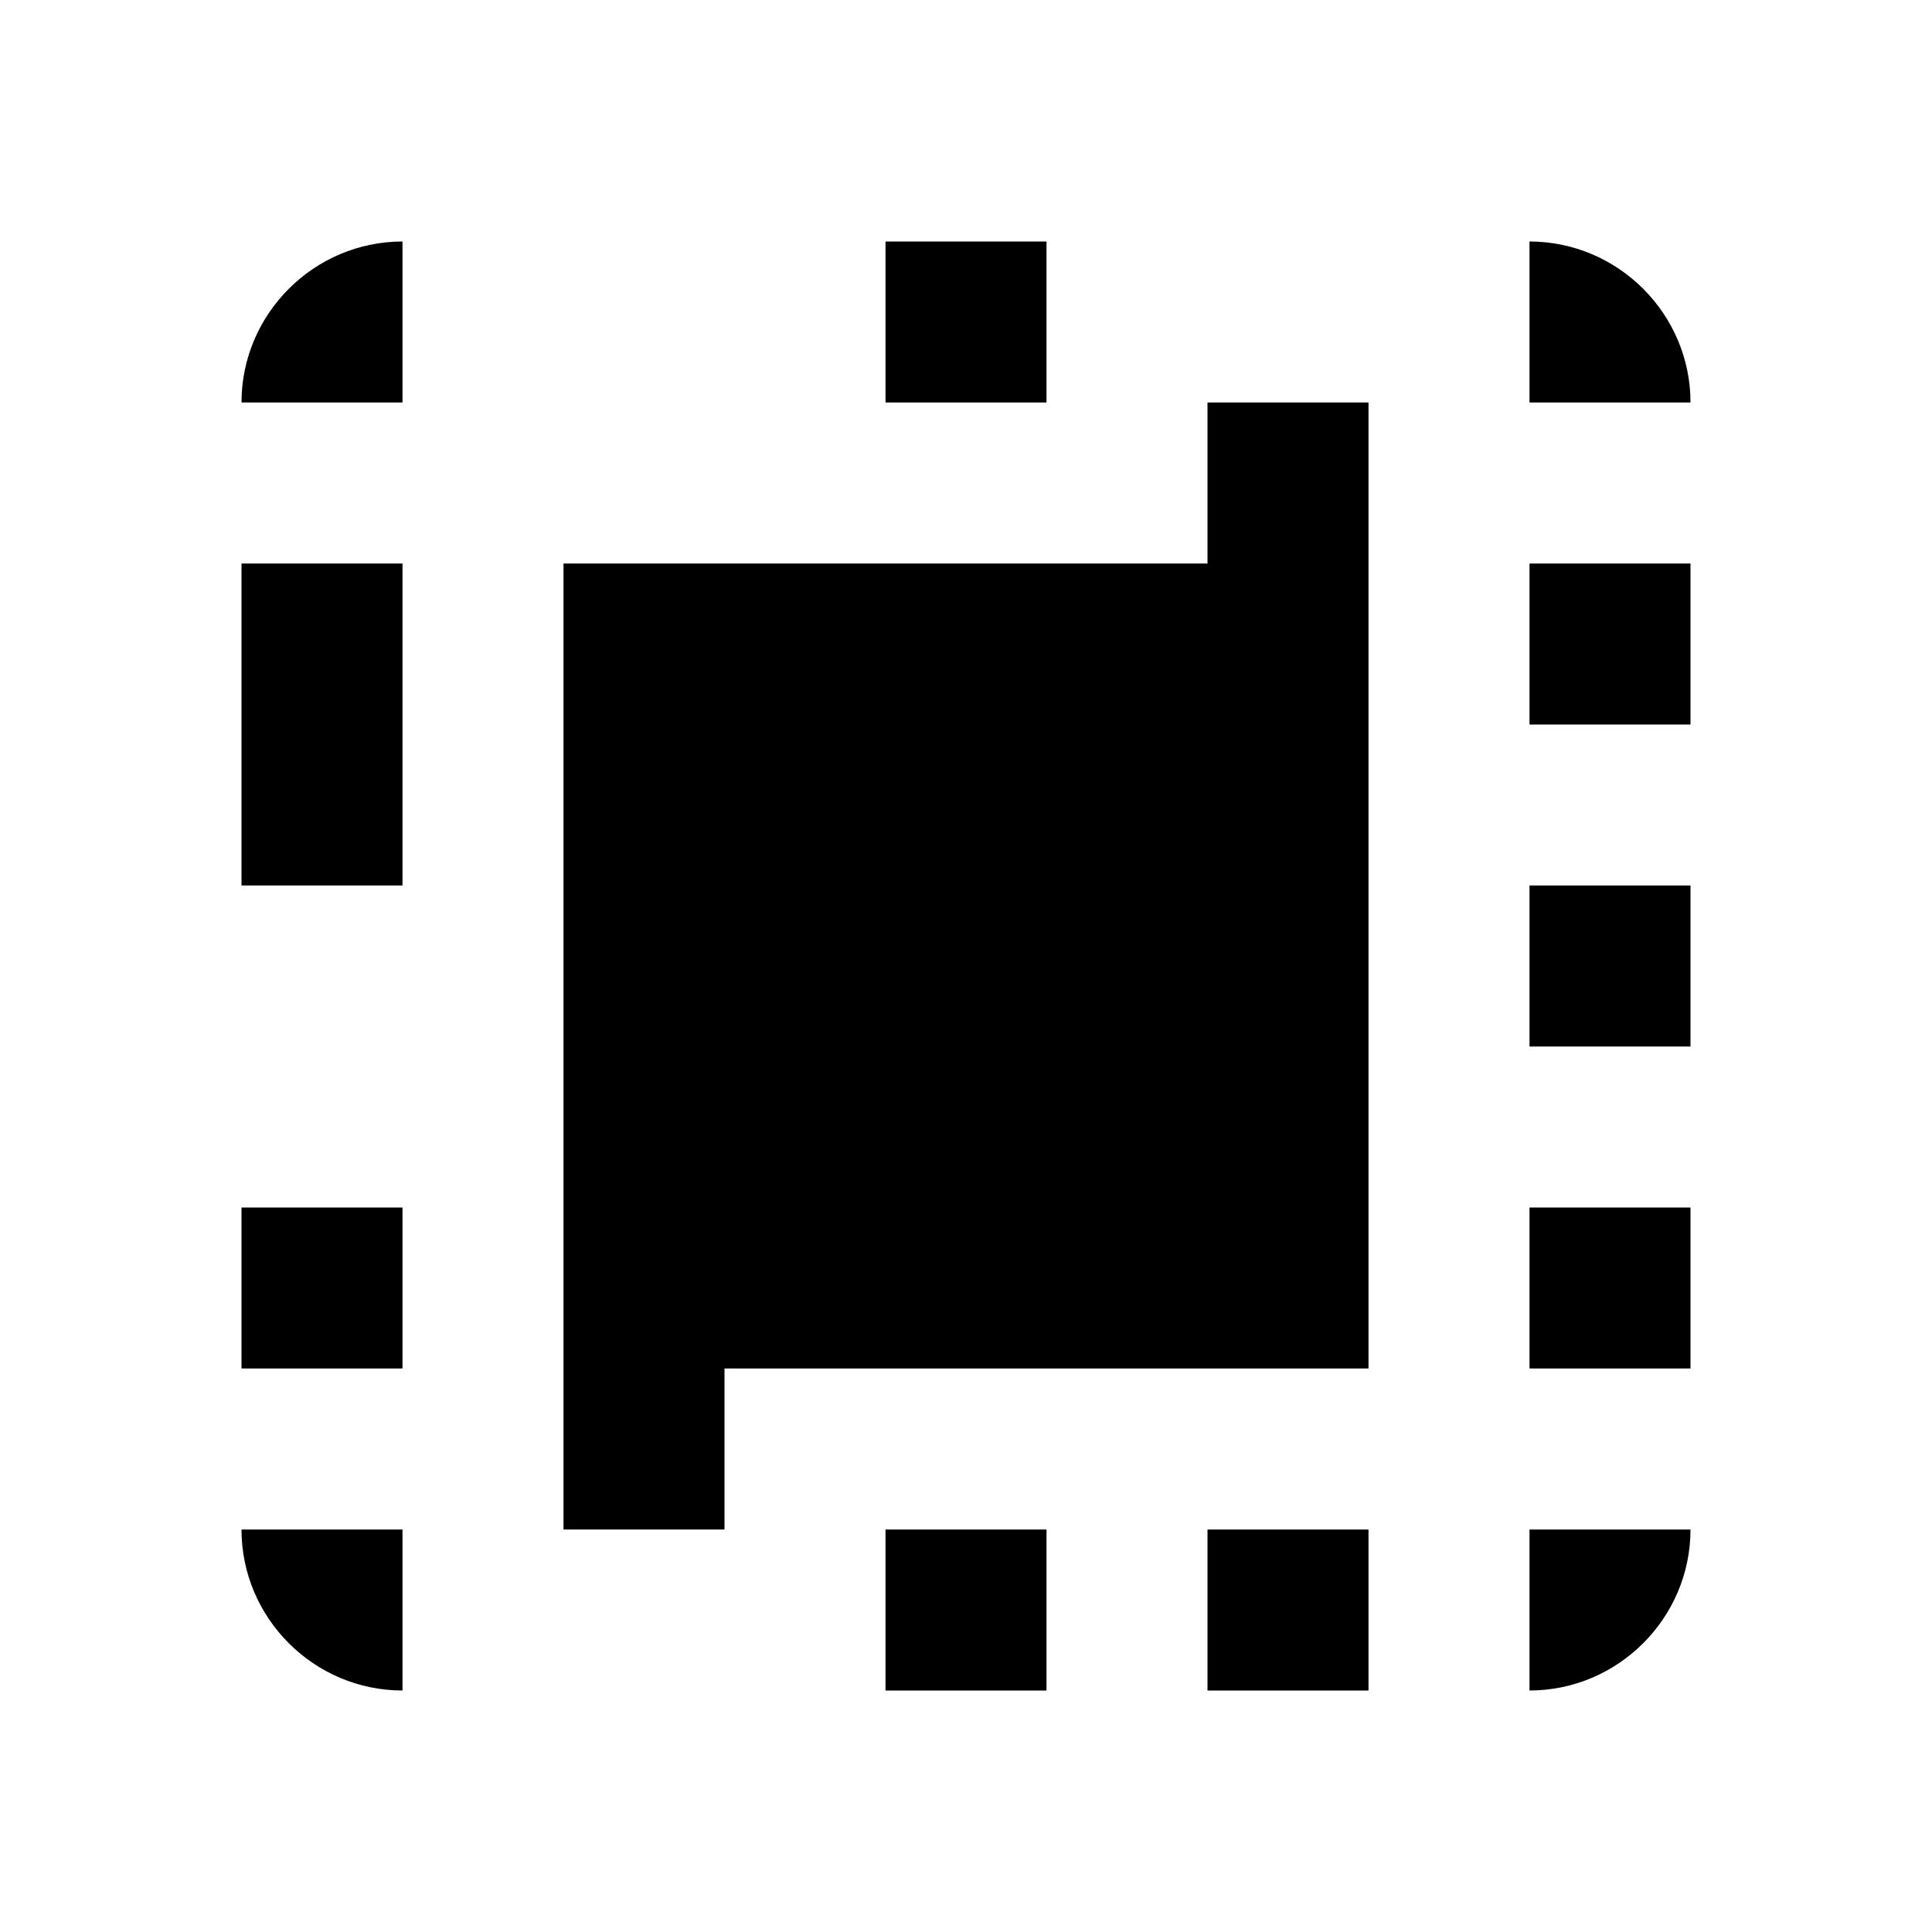
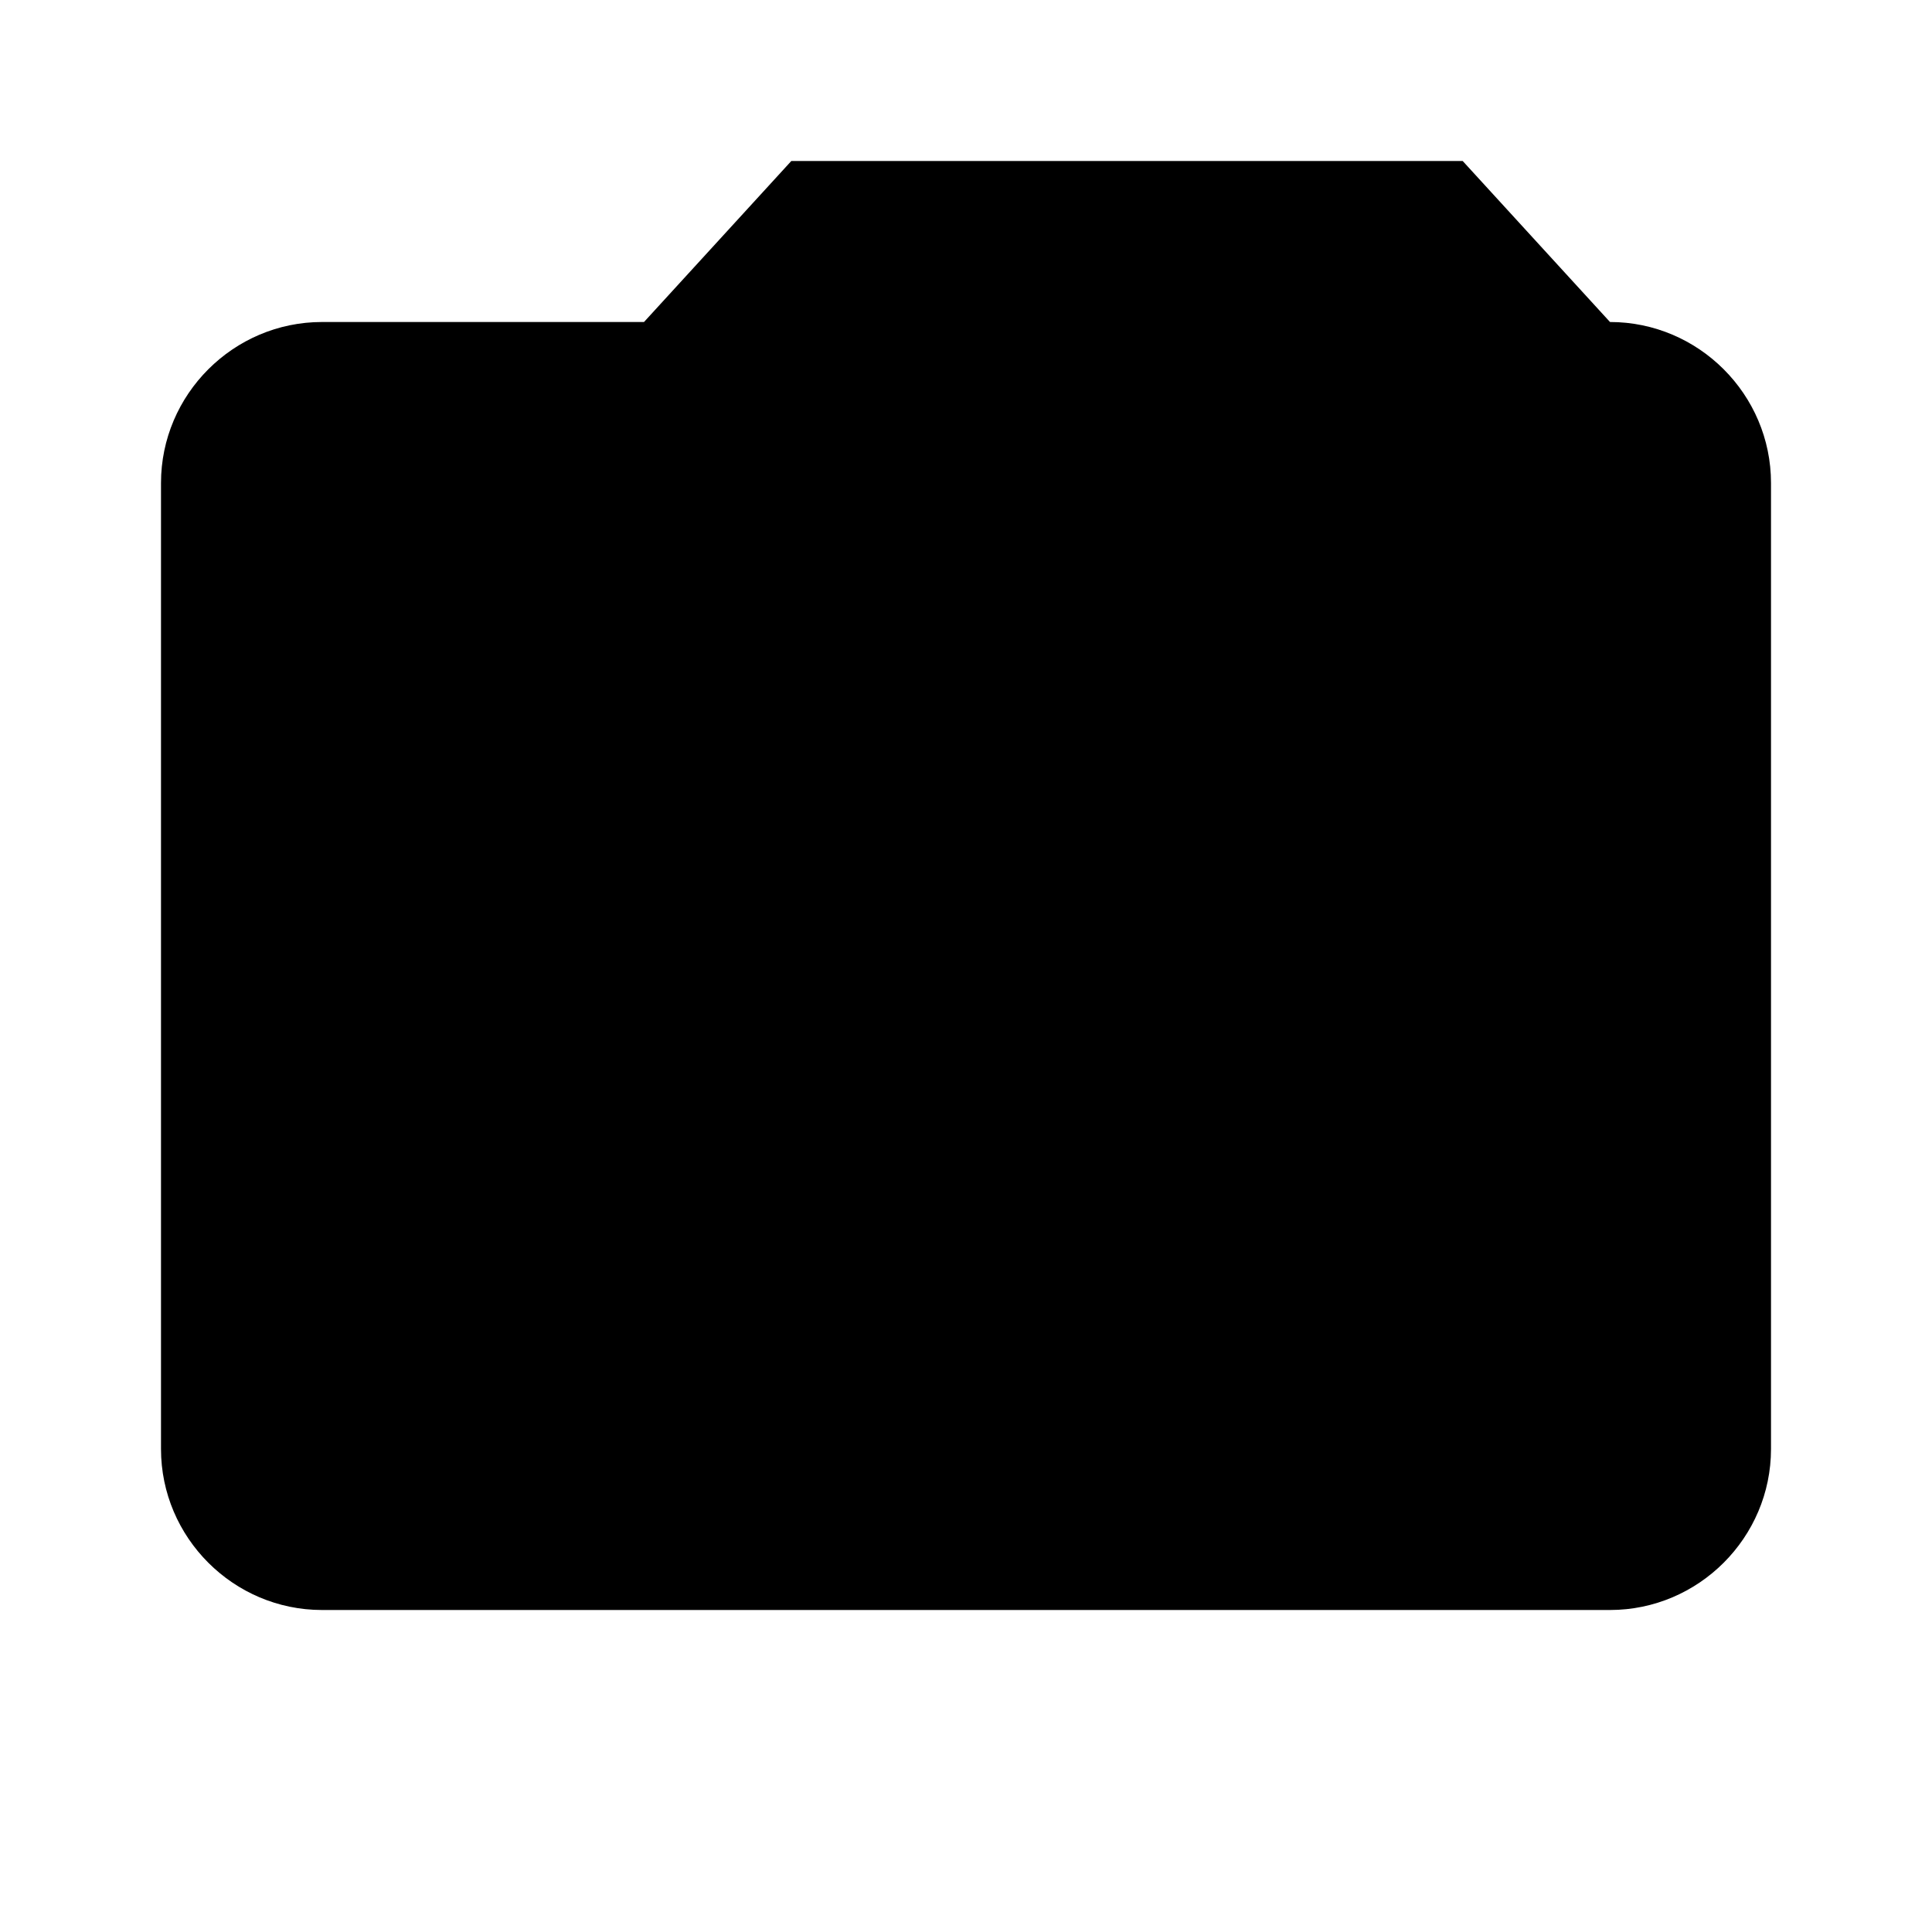
<svg xmlns="http://www.w3.org/2000/svg" viewBox="0 0 24 24">
-   <path fill="#000000" d="M3 5H5V3C3.9 3 3 3.9 3 5ZM3 11H5V9H3V11ZM7 19H9V17H7V19ZM3 9H5V7H3V9ZM13 3H11V5H13V3ZM19 3V5H21C21 3.9 20.1 3 19 3ZM5 21V19H3C3 20.1 3.9 21 5 21ZM3 17H5V15H3V17ZM11 21H13V19H11V21ZM15 7H17V5H15V7ZM19 13H21V11H19V13ZM19 21C20.1 21 21 20.1 21 19H19V21ZM19 9H21V7H19V9ZM19 17H21V15H19V17ZM17 21V19H15V21H17ZM7 7H17V17H7V7Z" />
+   <path fill="#000000" d="M12,8A4,4 0 0,0 8,12A4,4 0 0,0 12,16A4,4 0 0,0 16,12A4,4 0 0,0 12,8M20,4L18.17,2H9.83L8,4H4C2.9,4 2,4.9 2,6V18C2,19.1 2.9,20 4,20H20C21.1,20 22,19.1 22,18V6C22,4.9 21.1,4 20,4Z" />
</svg>
